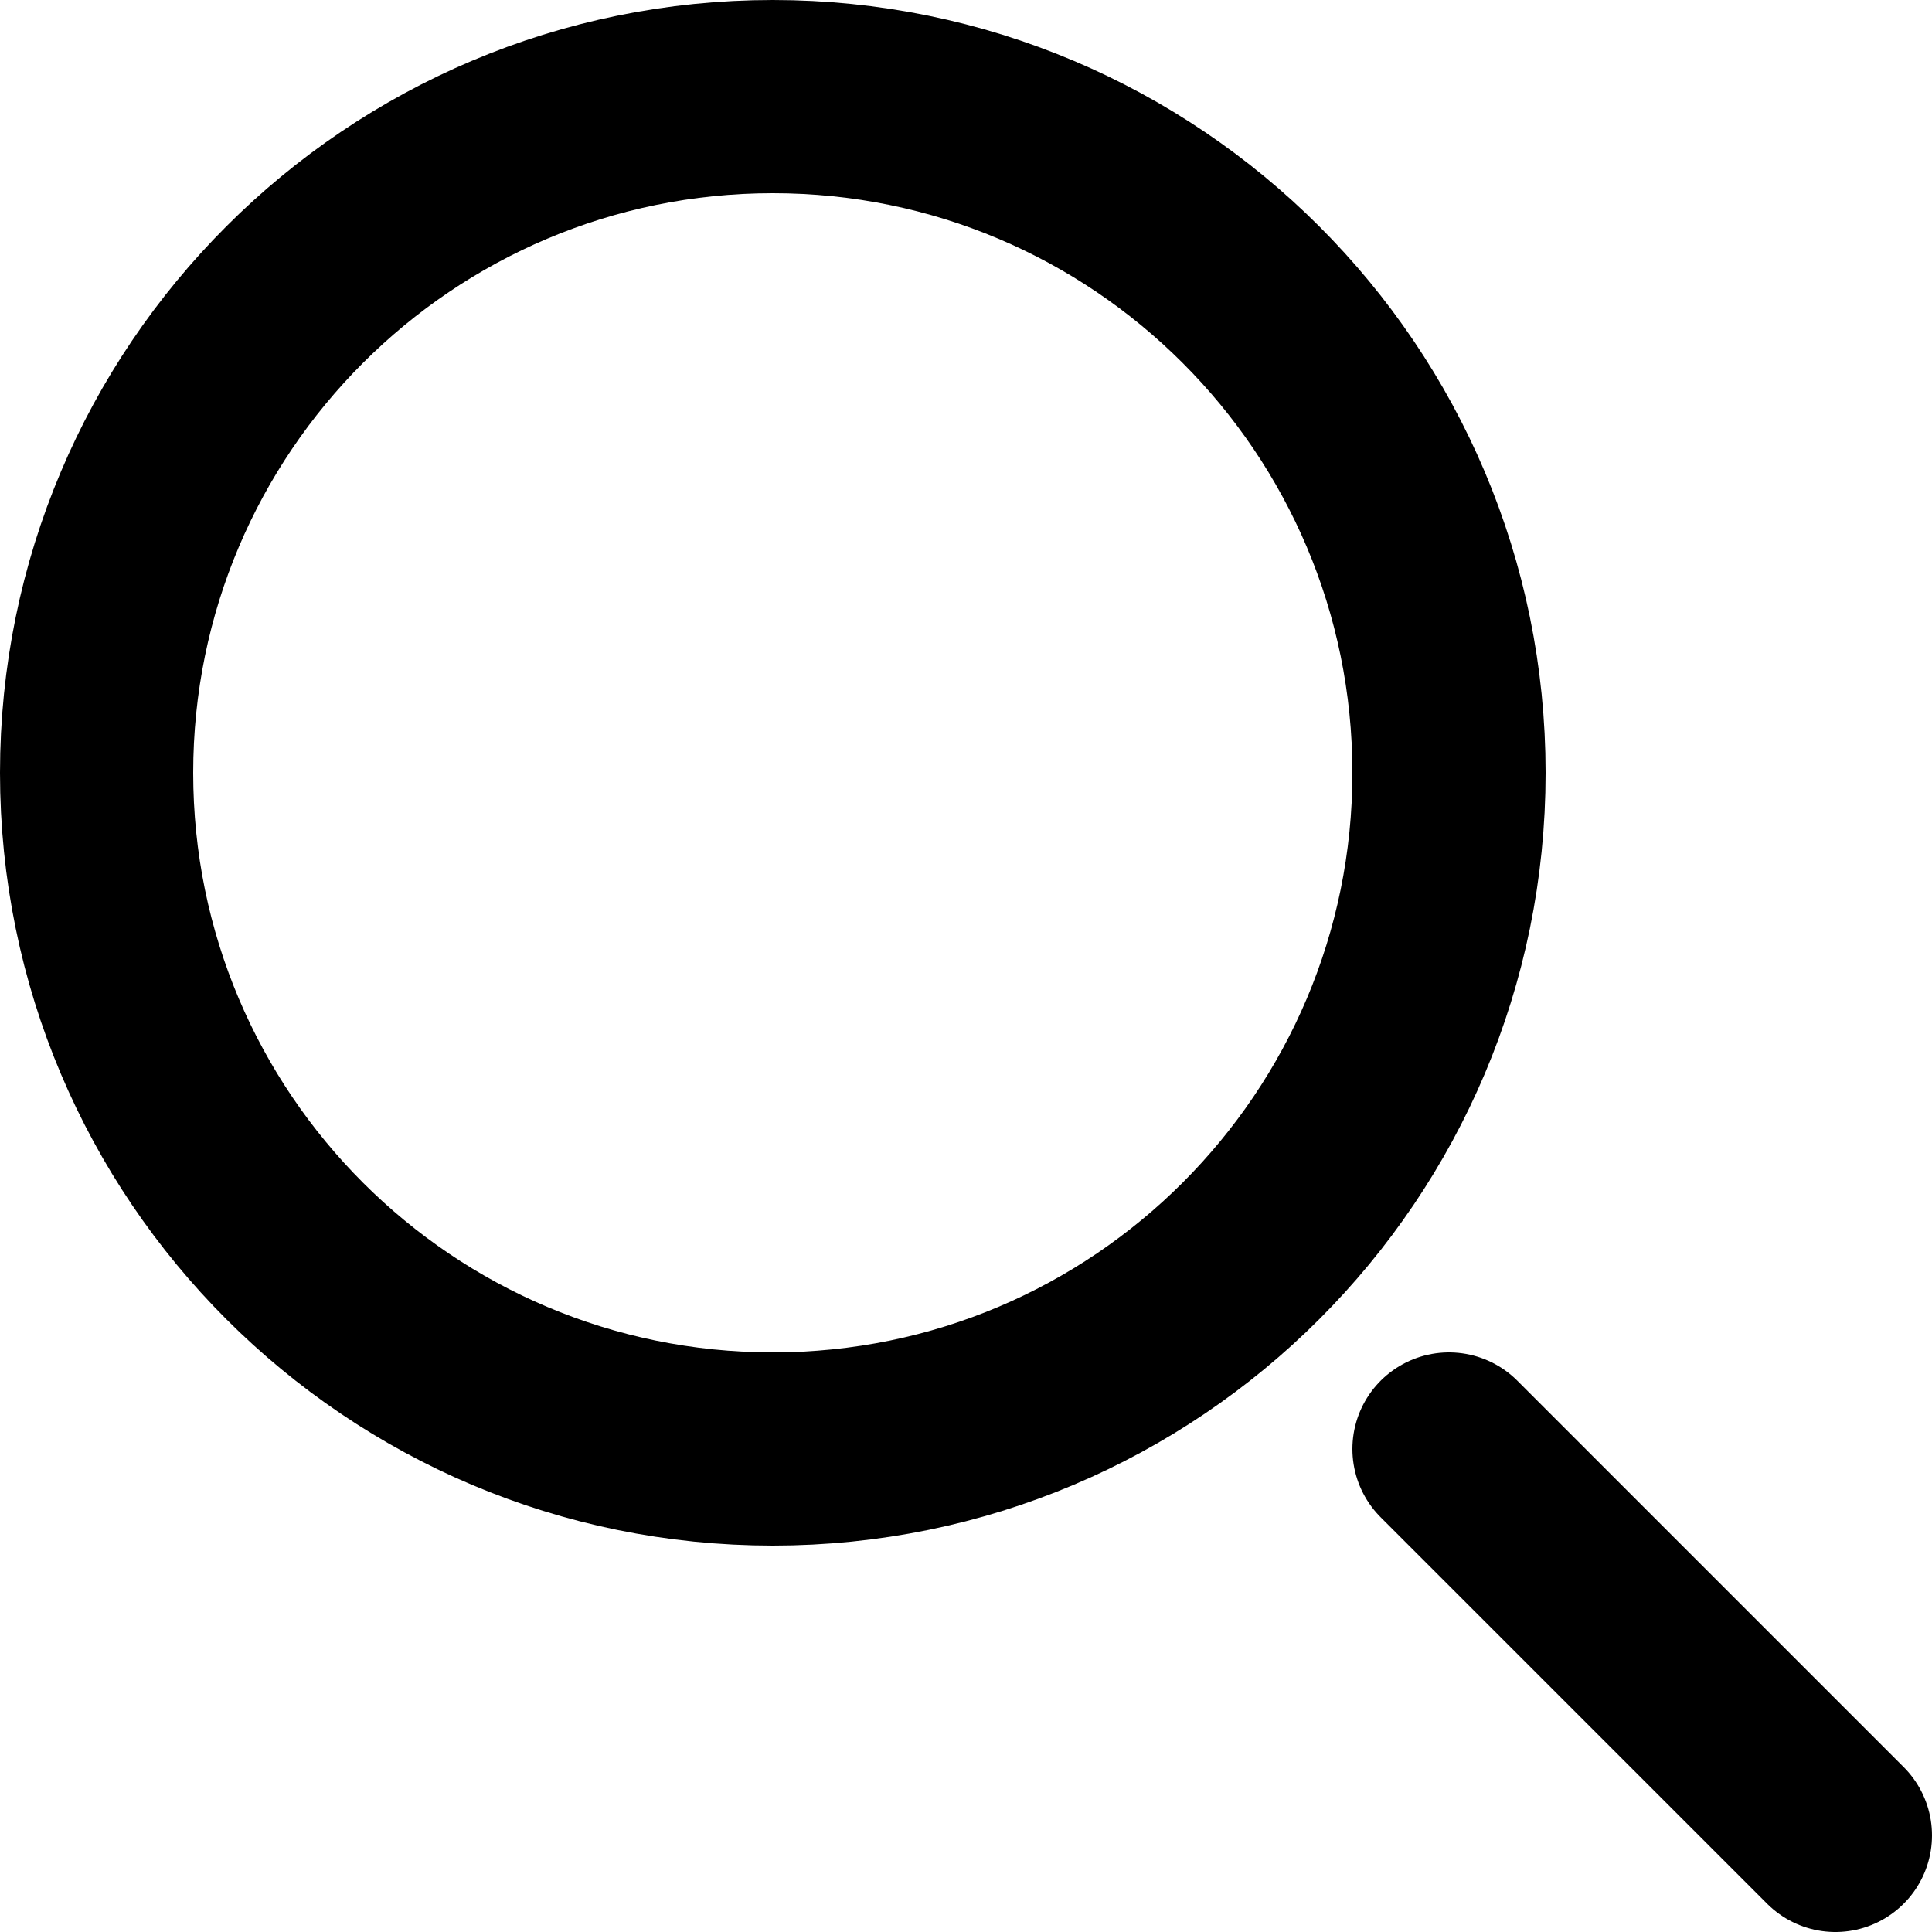
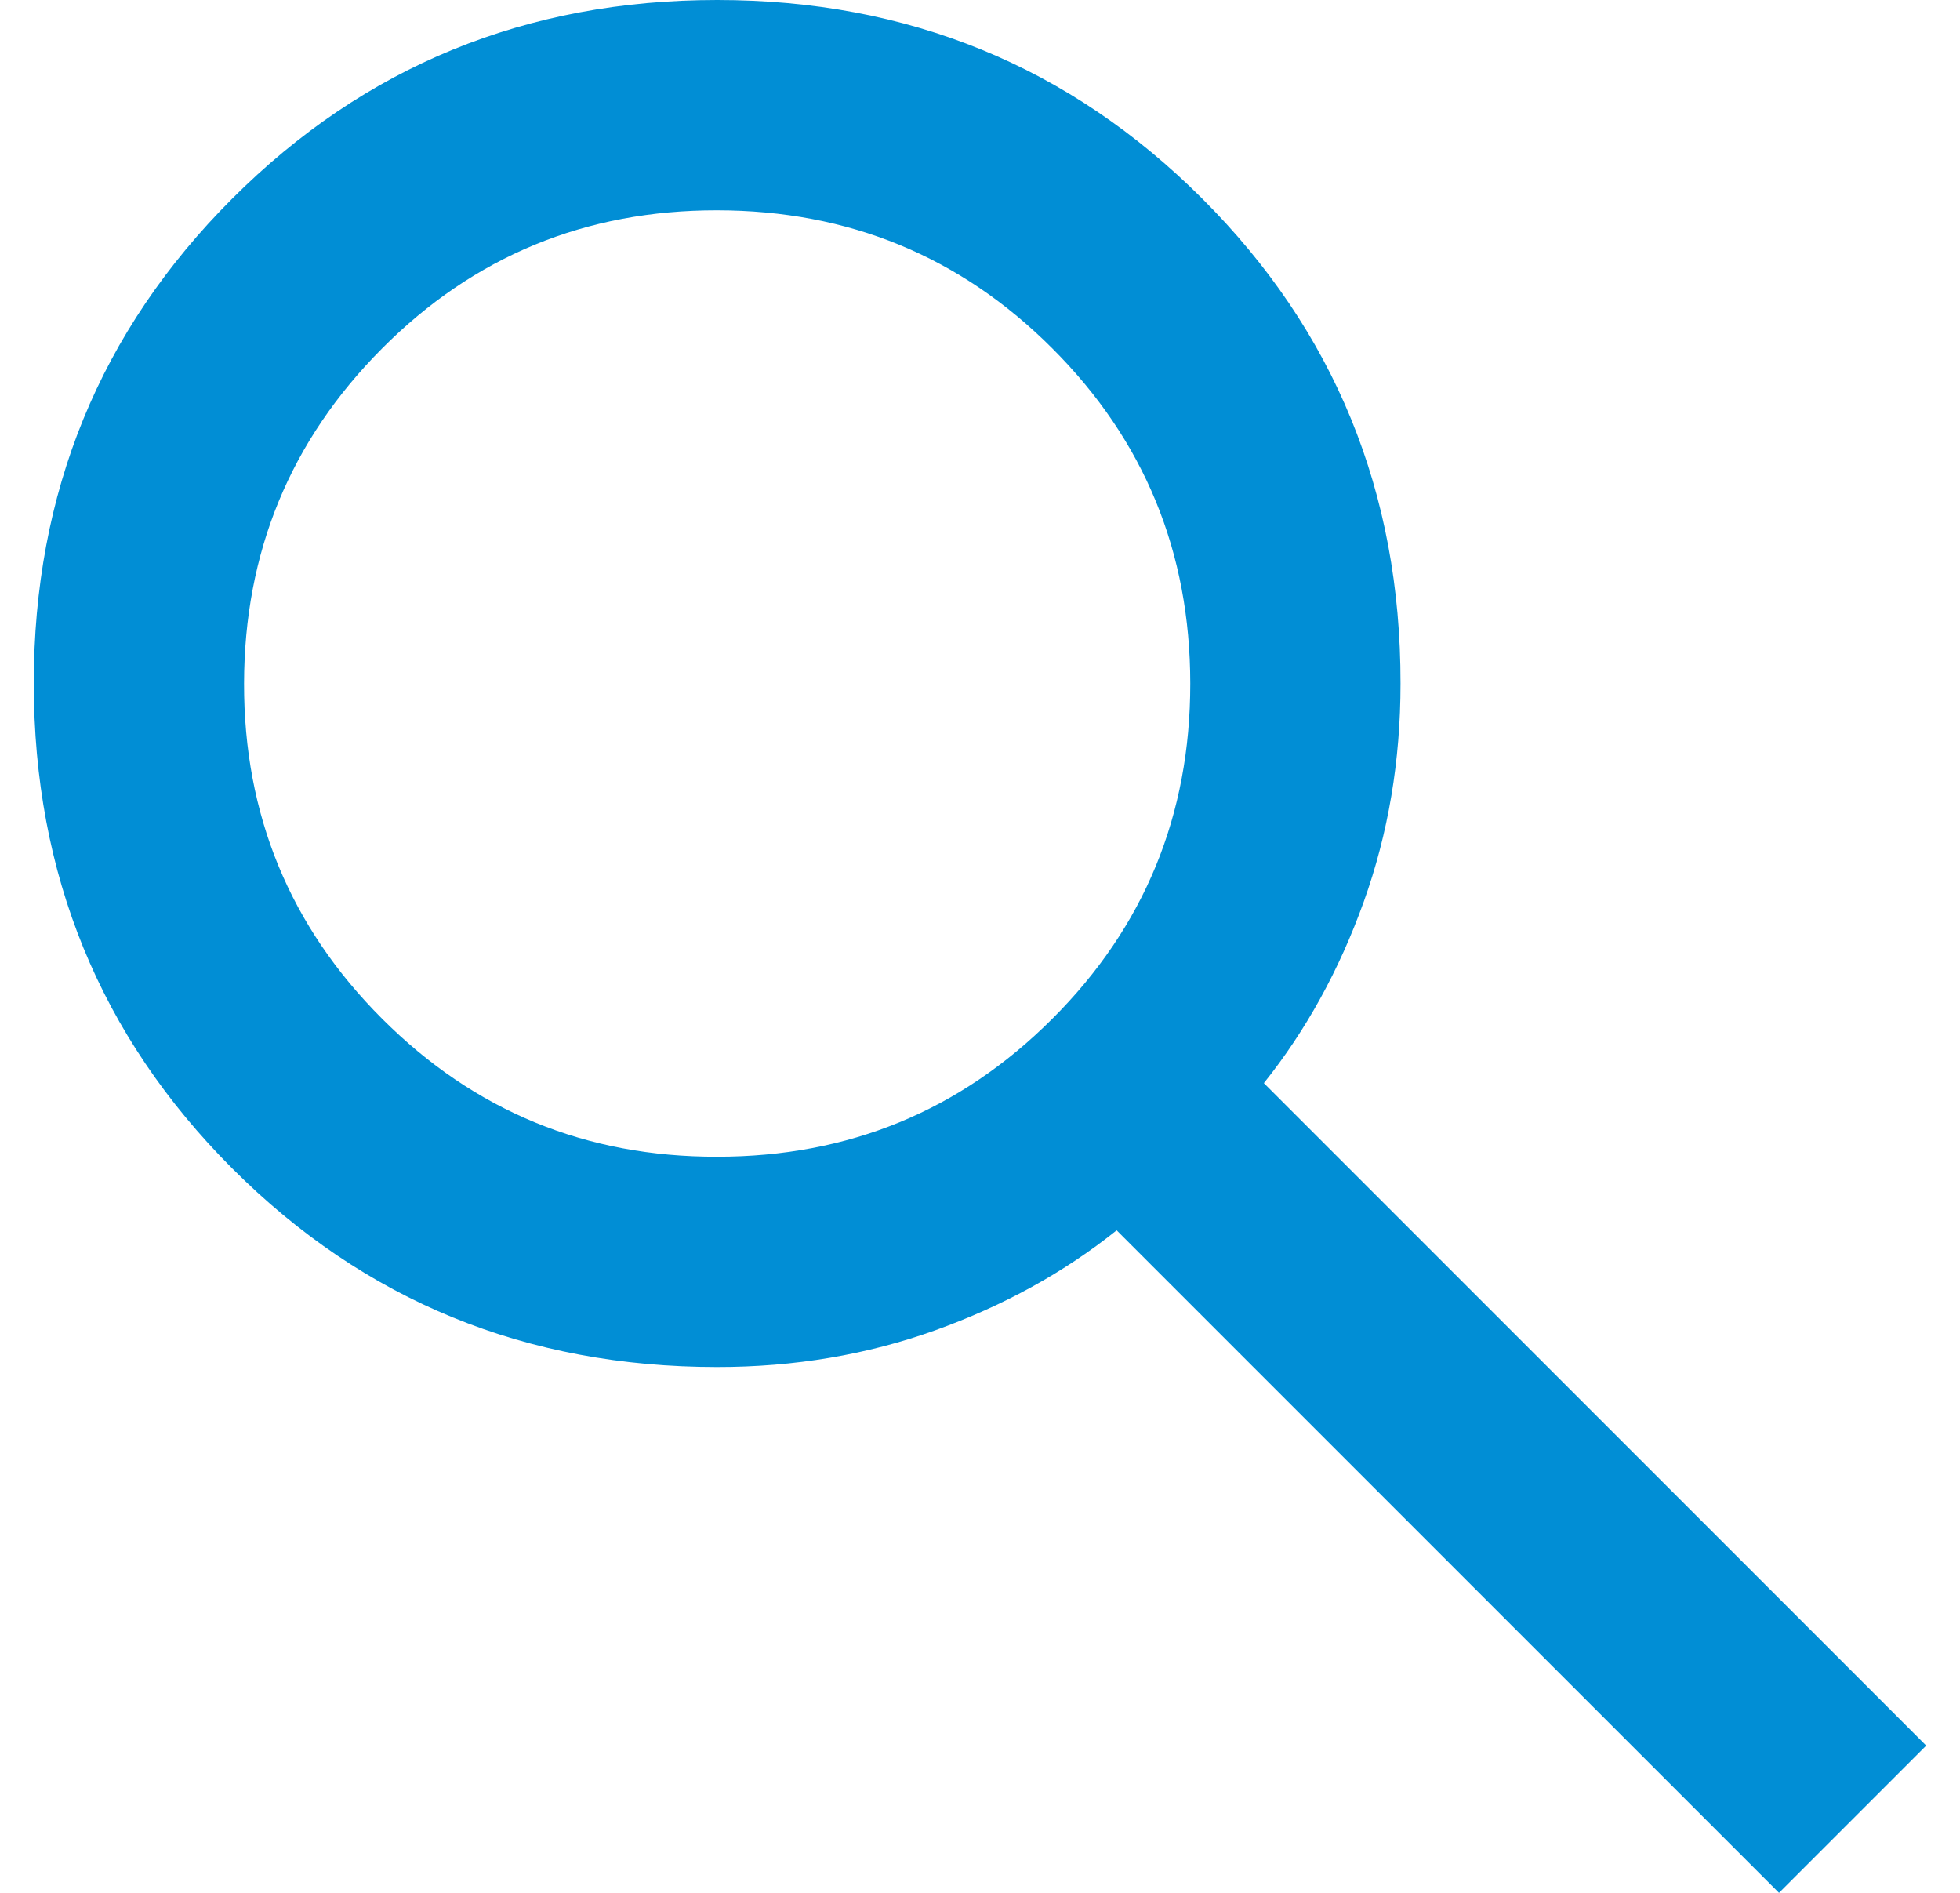
- <svg xmlns="http://www.w3.org/2000/svg" class="w-4 h-4 text-gray-500 dark:text-gray-400" aria-hidden="true" fill="none" viewBox="0 0 20 20">
-   <path stroke="currentColor" stroke-linecap="round" stroke-linejoin="round" stroke-width="2" d="m19 19-4-4m0-7A7 7 0 1 1 1 8a7 7 0 0 1 14 0Z" />
+ <svg xmlns="http://www.w3.org/2000/svg" width="29" height="28" viewBox="0 0 29 28" fill="none">
+   <path d="M26.322 28L16.522 18.2C15.744 18.822 14.85 19.315 13.839 19.678C12.828 20.041 11.752 20.222 10.611 20.222C7.785 20.222 5.394 19.243 3.437 17.285C1.48 15.327 0.501 12.936 0.5 10.111C0.499 7.286 1.478 4.895 3.437 2.937C5.396 0.979 7.787 0 10.611 0C13.435 0 15.827 0.979 17.787 2.937C19.747 4.895 20.725 7.286 20.722 10.111C20.722 11.252 20.541 12.328 20.178 13.339C19.815 14.35 19.322 15.244 18.7 16.022L28.5 25.822L26.322 28ZM10.611 17.111C12.556 17.111 14.209 16.431 15.57 15.07C16.932 13.71 17.612 12.057 17.611 10.111C17.61 8.166 16.93 6.513 15.57 5.154C14.211 3.794 12.558 3.113 10.611 3.111C8.665 3.109 7.012 3.79 5.654 5.154C4.295 6.517 3.614 8.17 3.611 10.111C3.608 12.052 4.289 13.706 5.654 15.07C7.018 16.435 8.671 17.115 10.611 17.111Z" fill="#018ED5" />
</svg>
